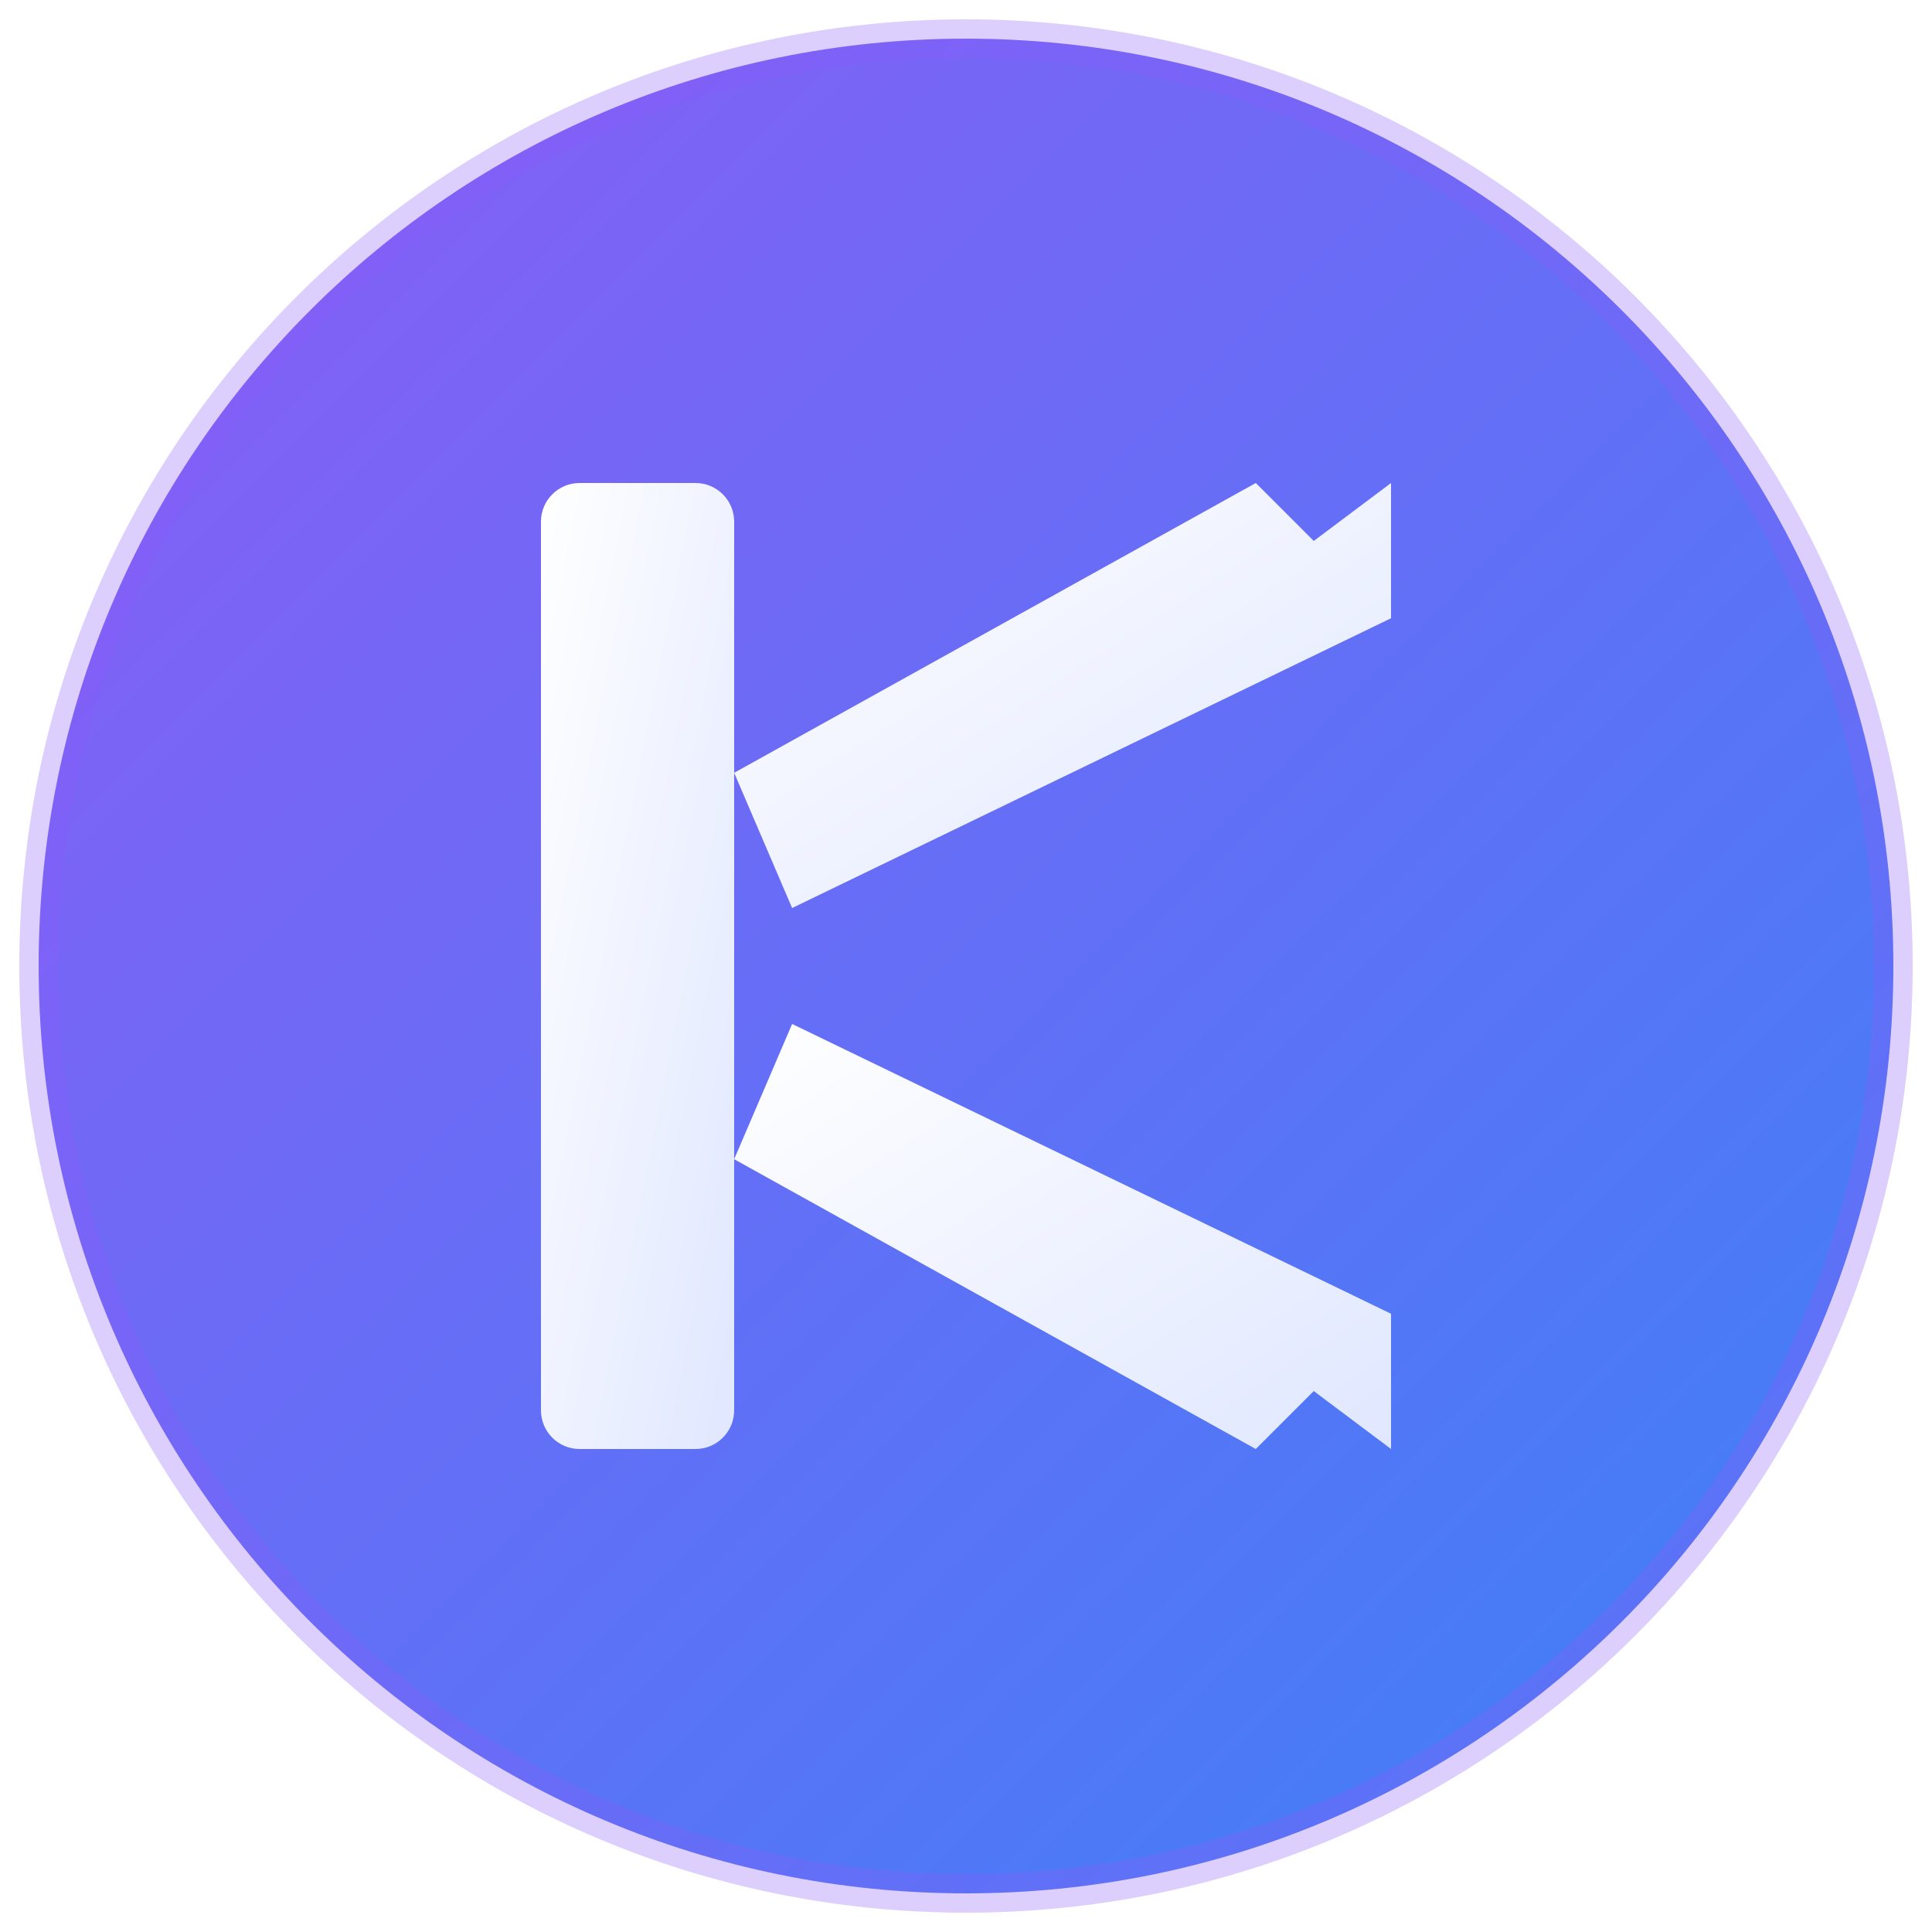
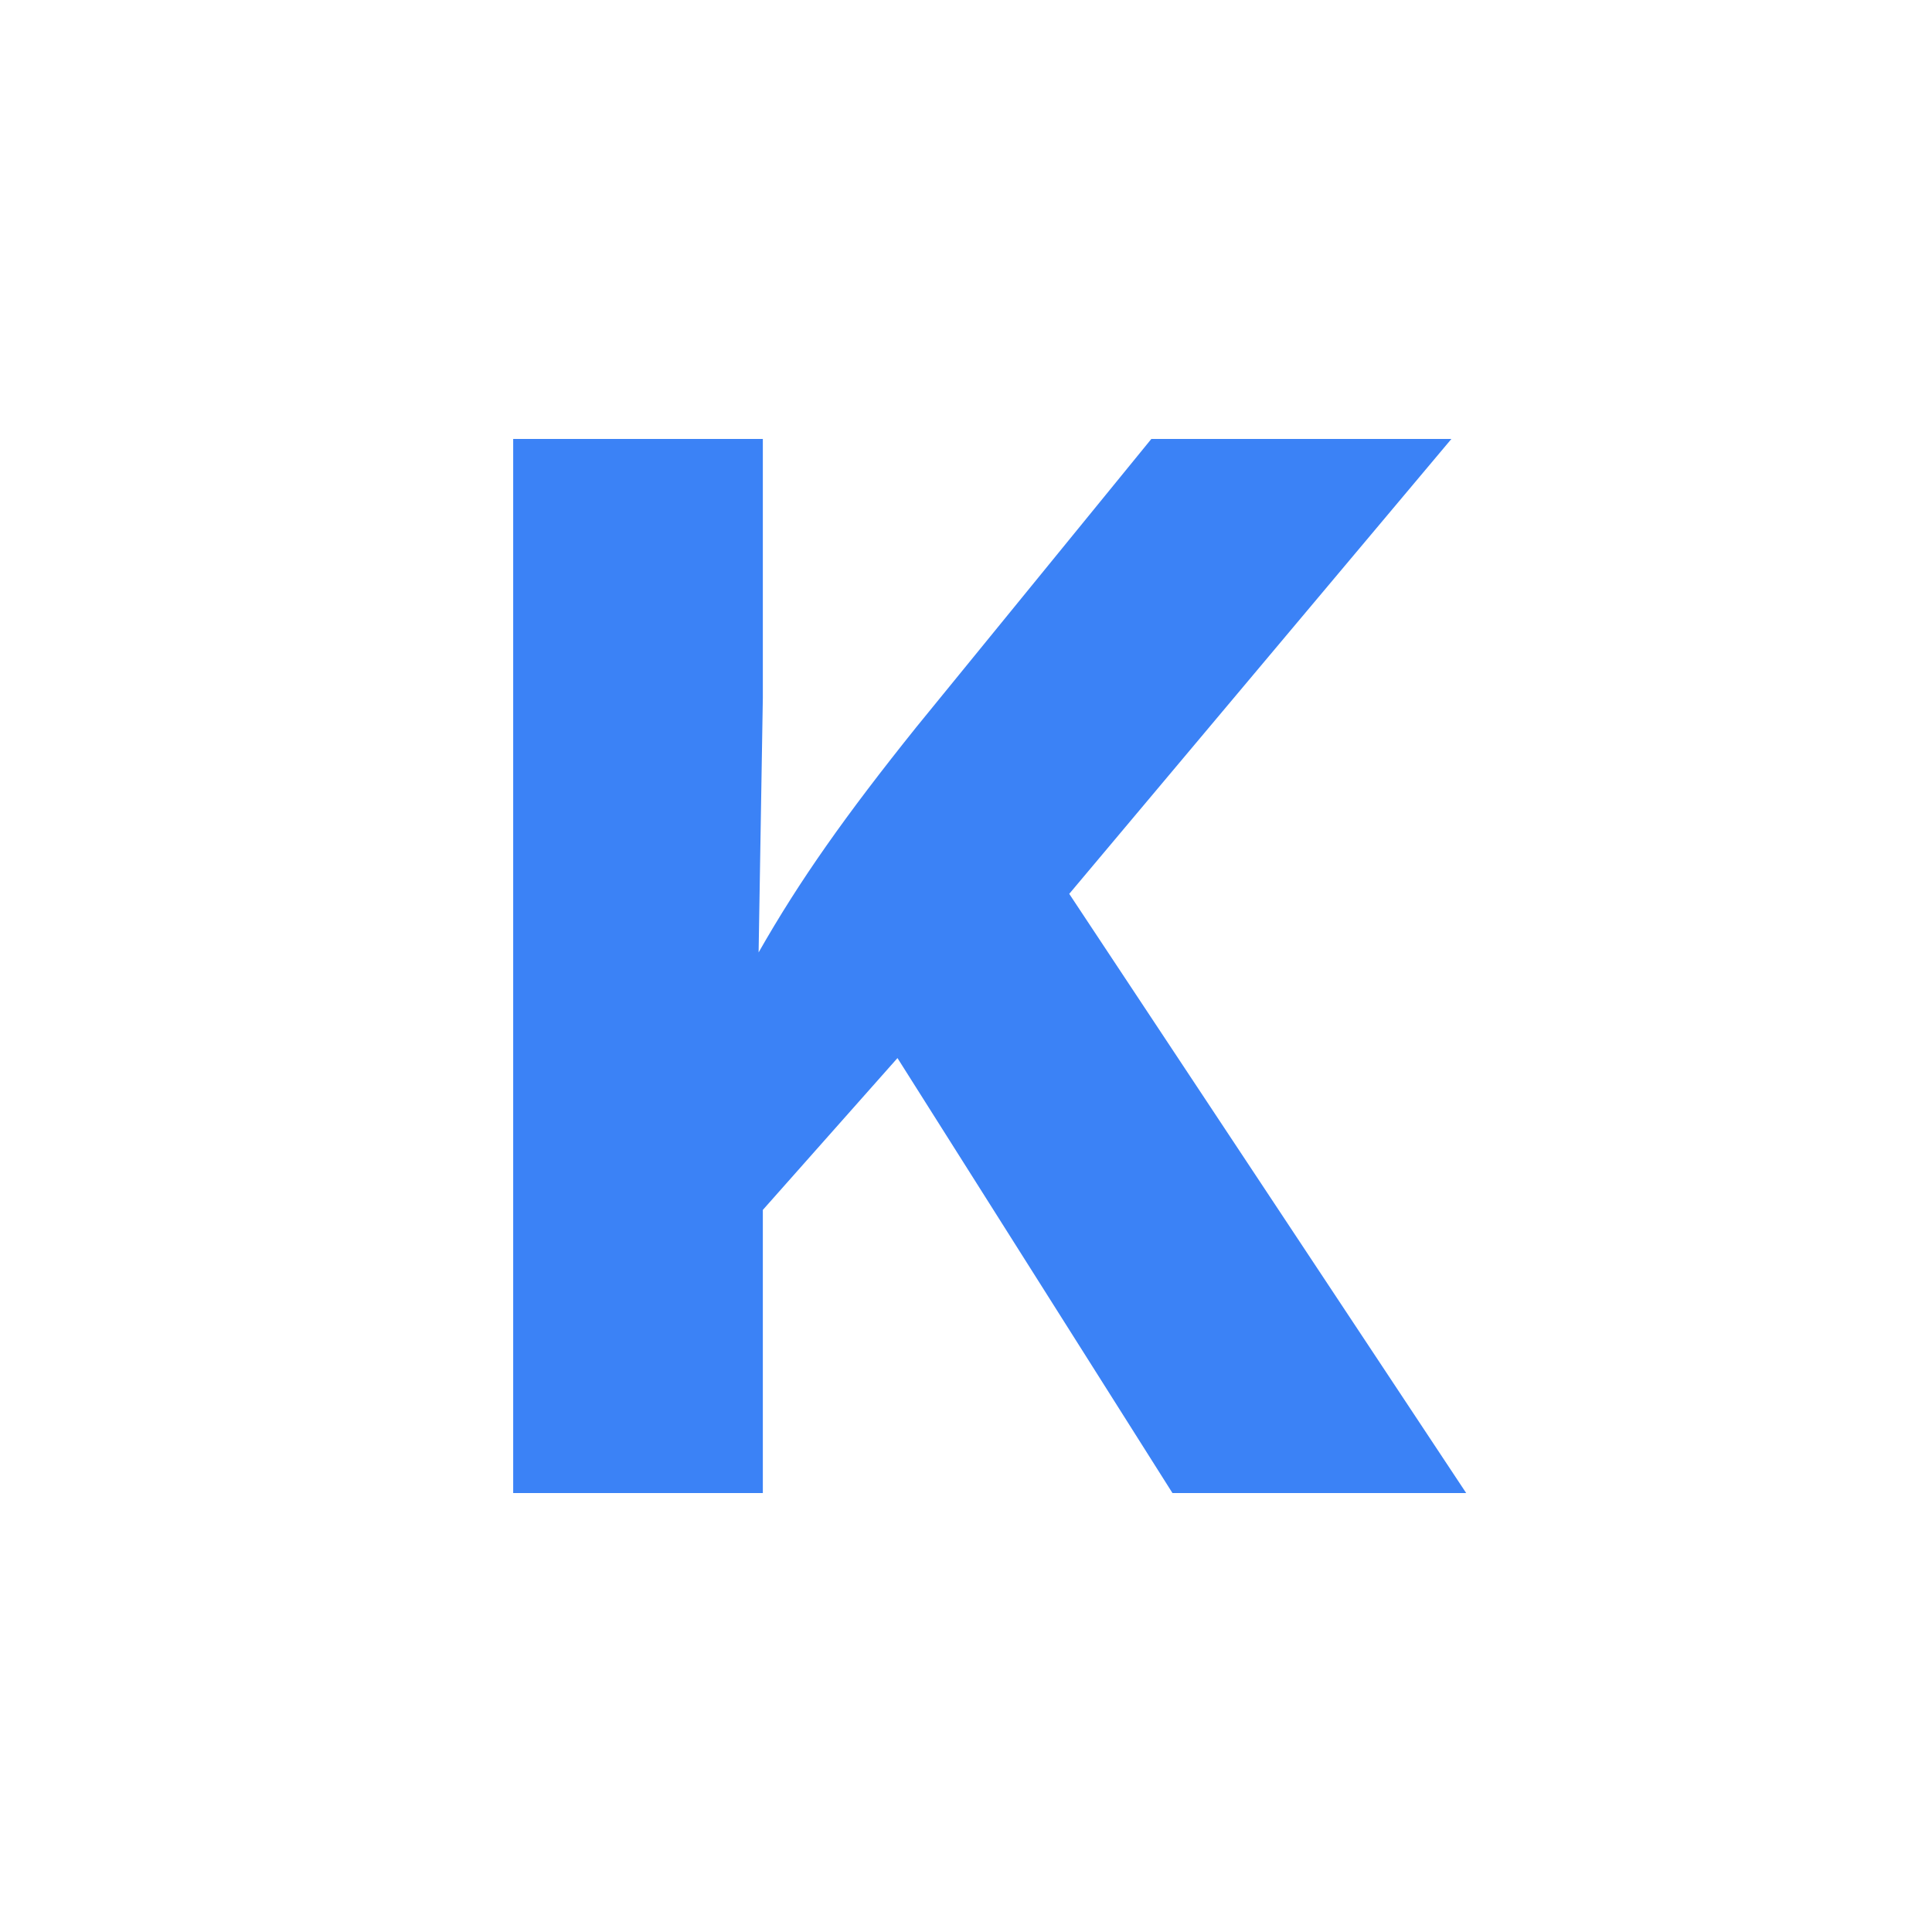
<svg xmlns="http://www.w3.org/2000/svg" viewBox="0 0 100 100">
-   <defs>
-     <linearGradient id="purpleGradient" x1="0%" y1="0%" x2="100%" y2="100%">
-       <stop offset="0%" style="stop-color:#8b5cf6;stop-opacity:1" />
-       <stop offset="100%" style="stop-color:#3b82f6;stop-opacity:1" />
-     </linearGradient>
-     <linearGradient id="kGradient" x1="0%" y1="0%" x2="100%" y2="100%">
-       <stop offset="0%" style="stop-color:#ffffff;stop-opacity:1" />
-       <stop offset="100%" style="stop-color:#e0e7ff;stop-opacity:1" />
-     </linearGradient>
-   </defs>
-   <circle cx="50" cy="50" r="48" fill="url(#purpleGradient)" />
-   <g fill="url(#kGradient)">
-     <rect x="28" y="25" width="10" height="50" rx="2" />
-     <path d="M 38 40 L 65 25 L 68 28 L 72 25 L 72 32 L 41 47 Z" />
-     <path d="M 41 53 L 72 68 L 72 75 L 68 72 L 65 75 L 38 60 Z" />
-   </g>
-   <circle cx="50" cy="50" r="48" fill="none" stroke="rgba(139,92,246,0.3)" stroke-width="2" />
+   <text x="50" y="50" font-family="system-ui, -apple-system, sans-serif" font-size="75" font-weight="800" fill="#3b82f6" text-anchor="middle" dominant-baseline="central">K</text>
</svg>
